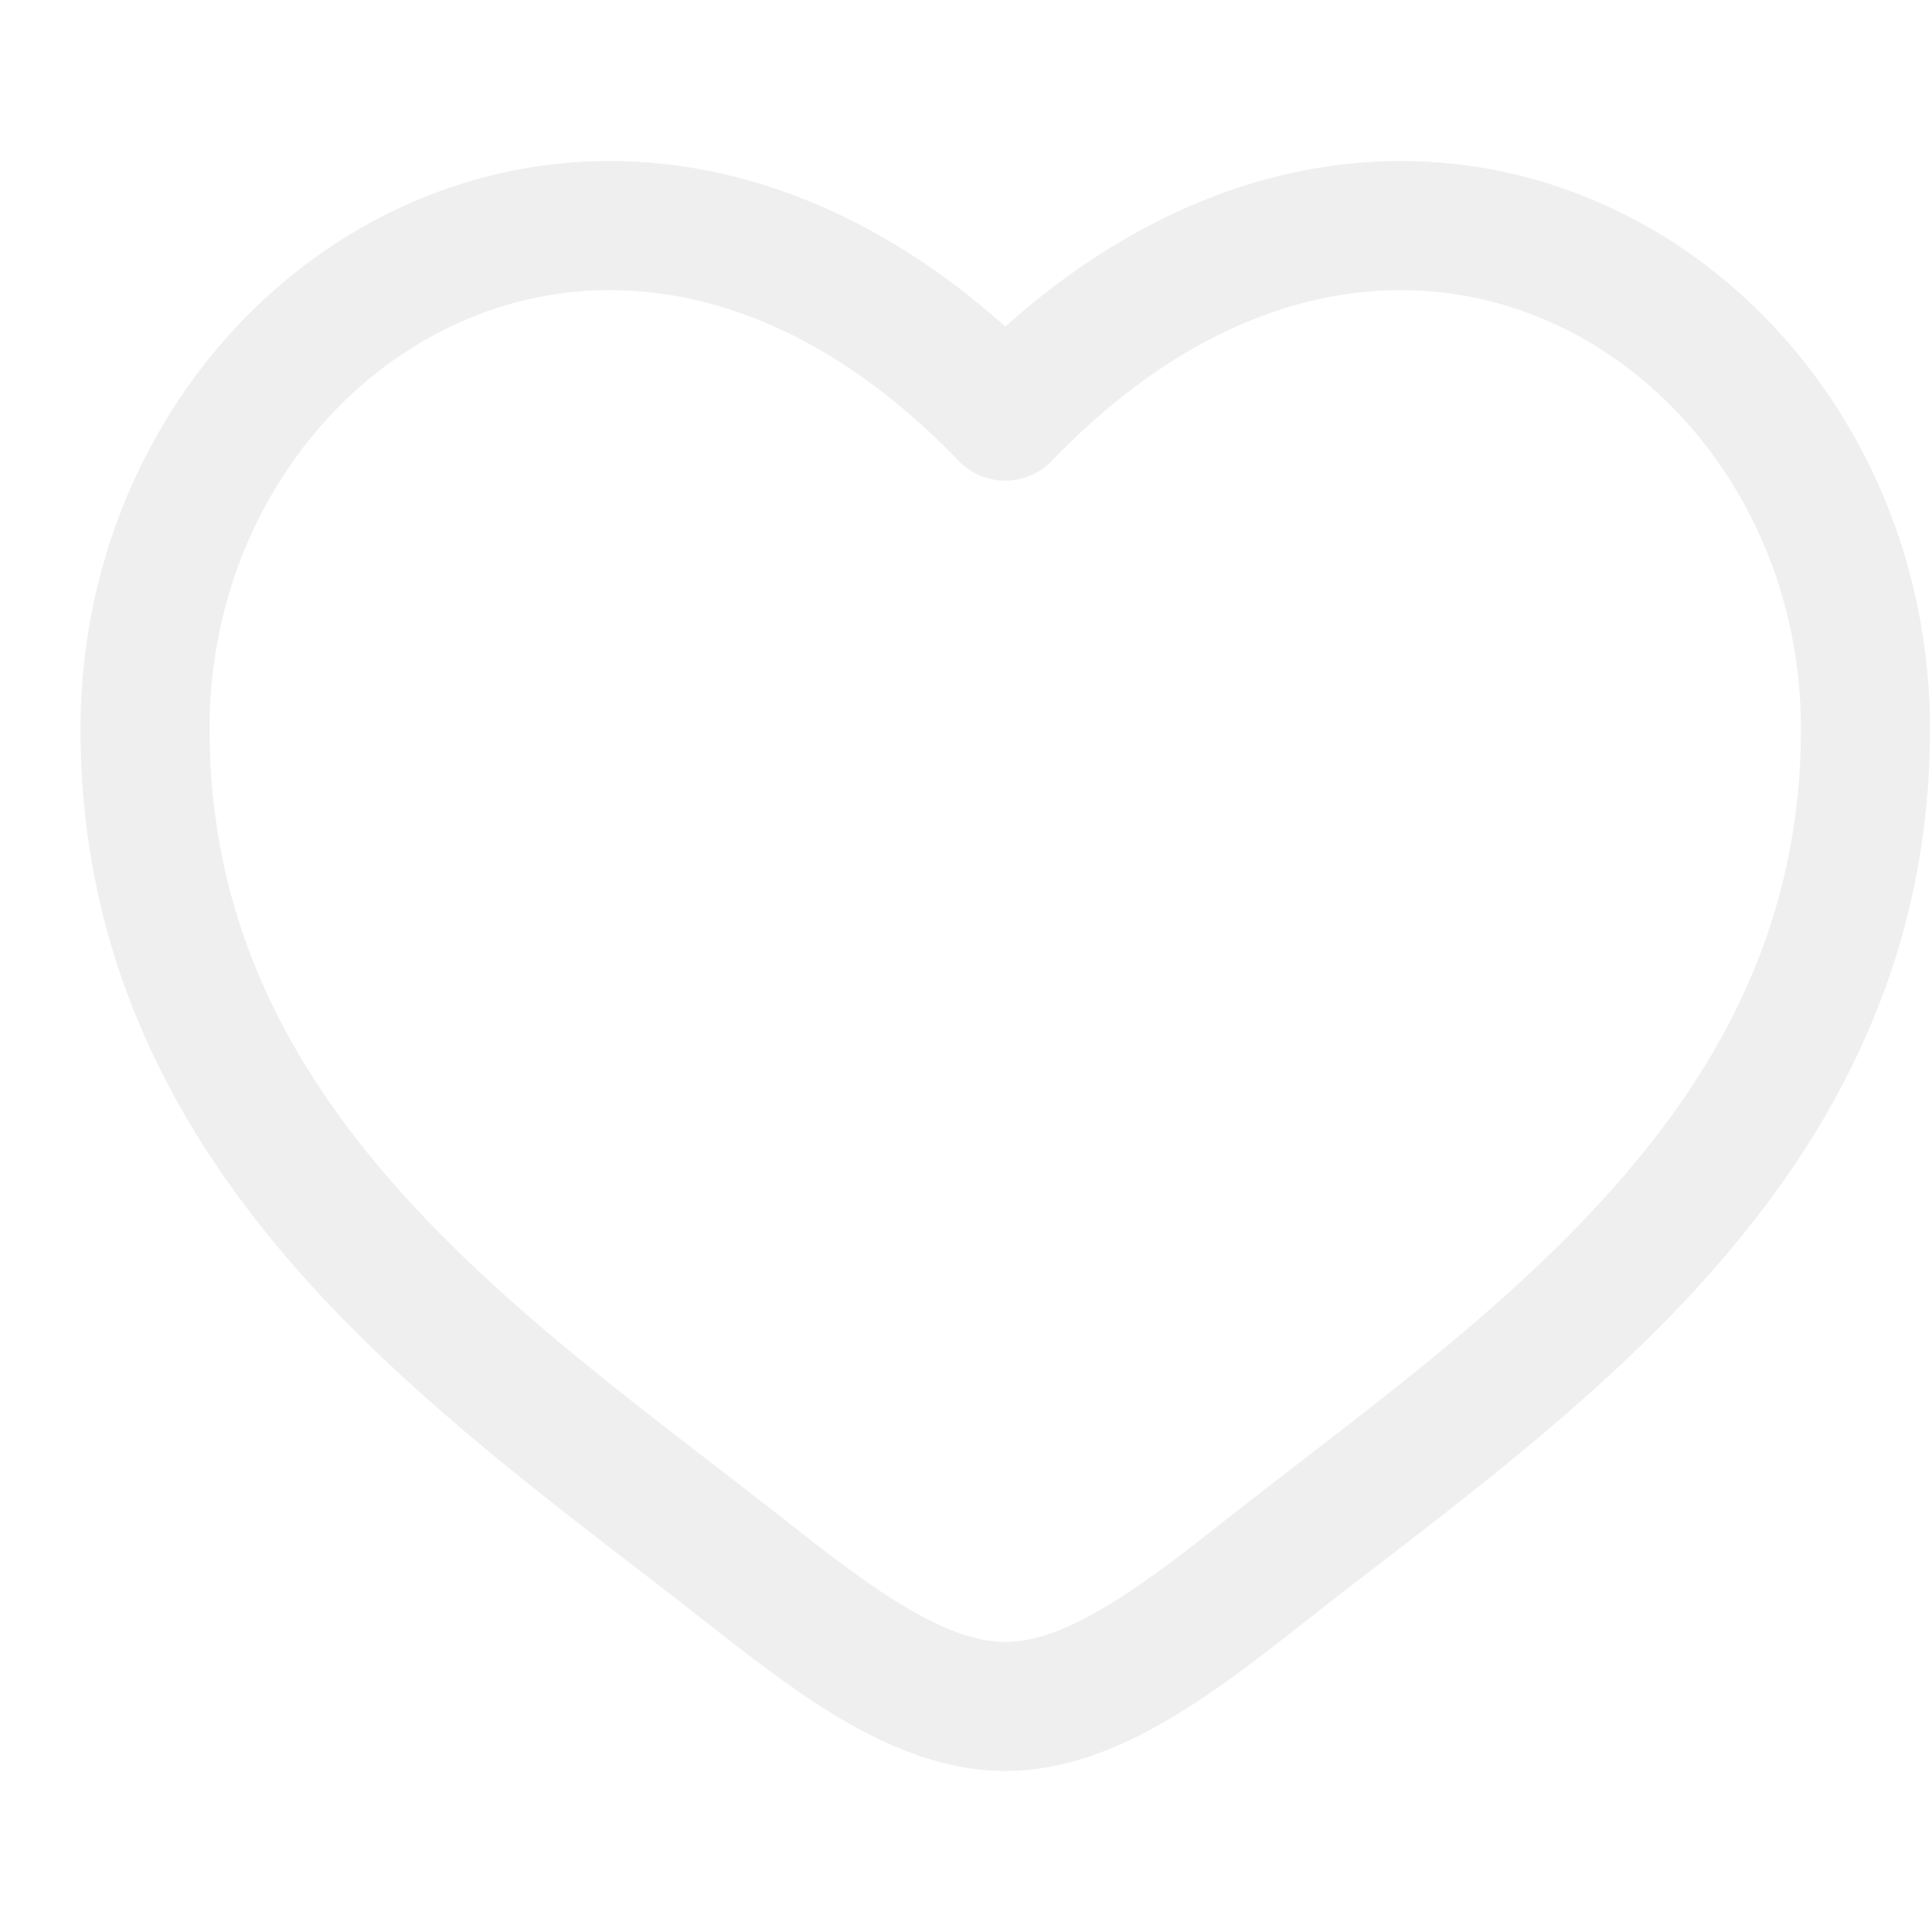
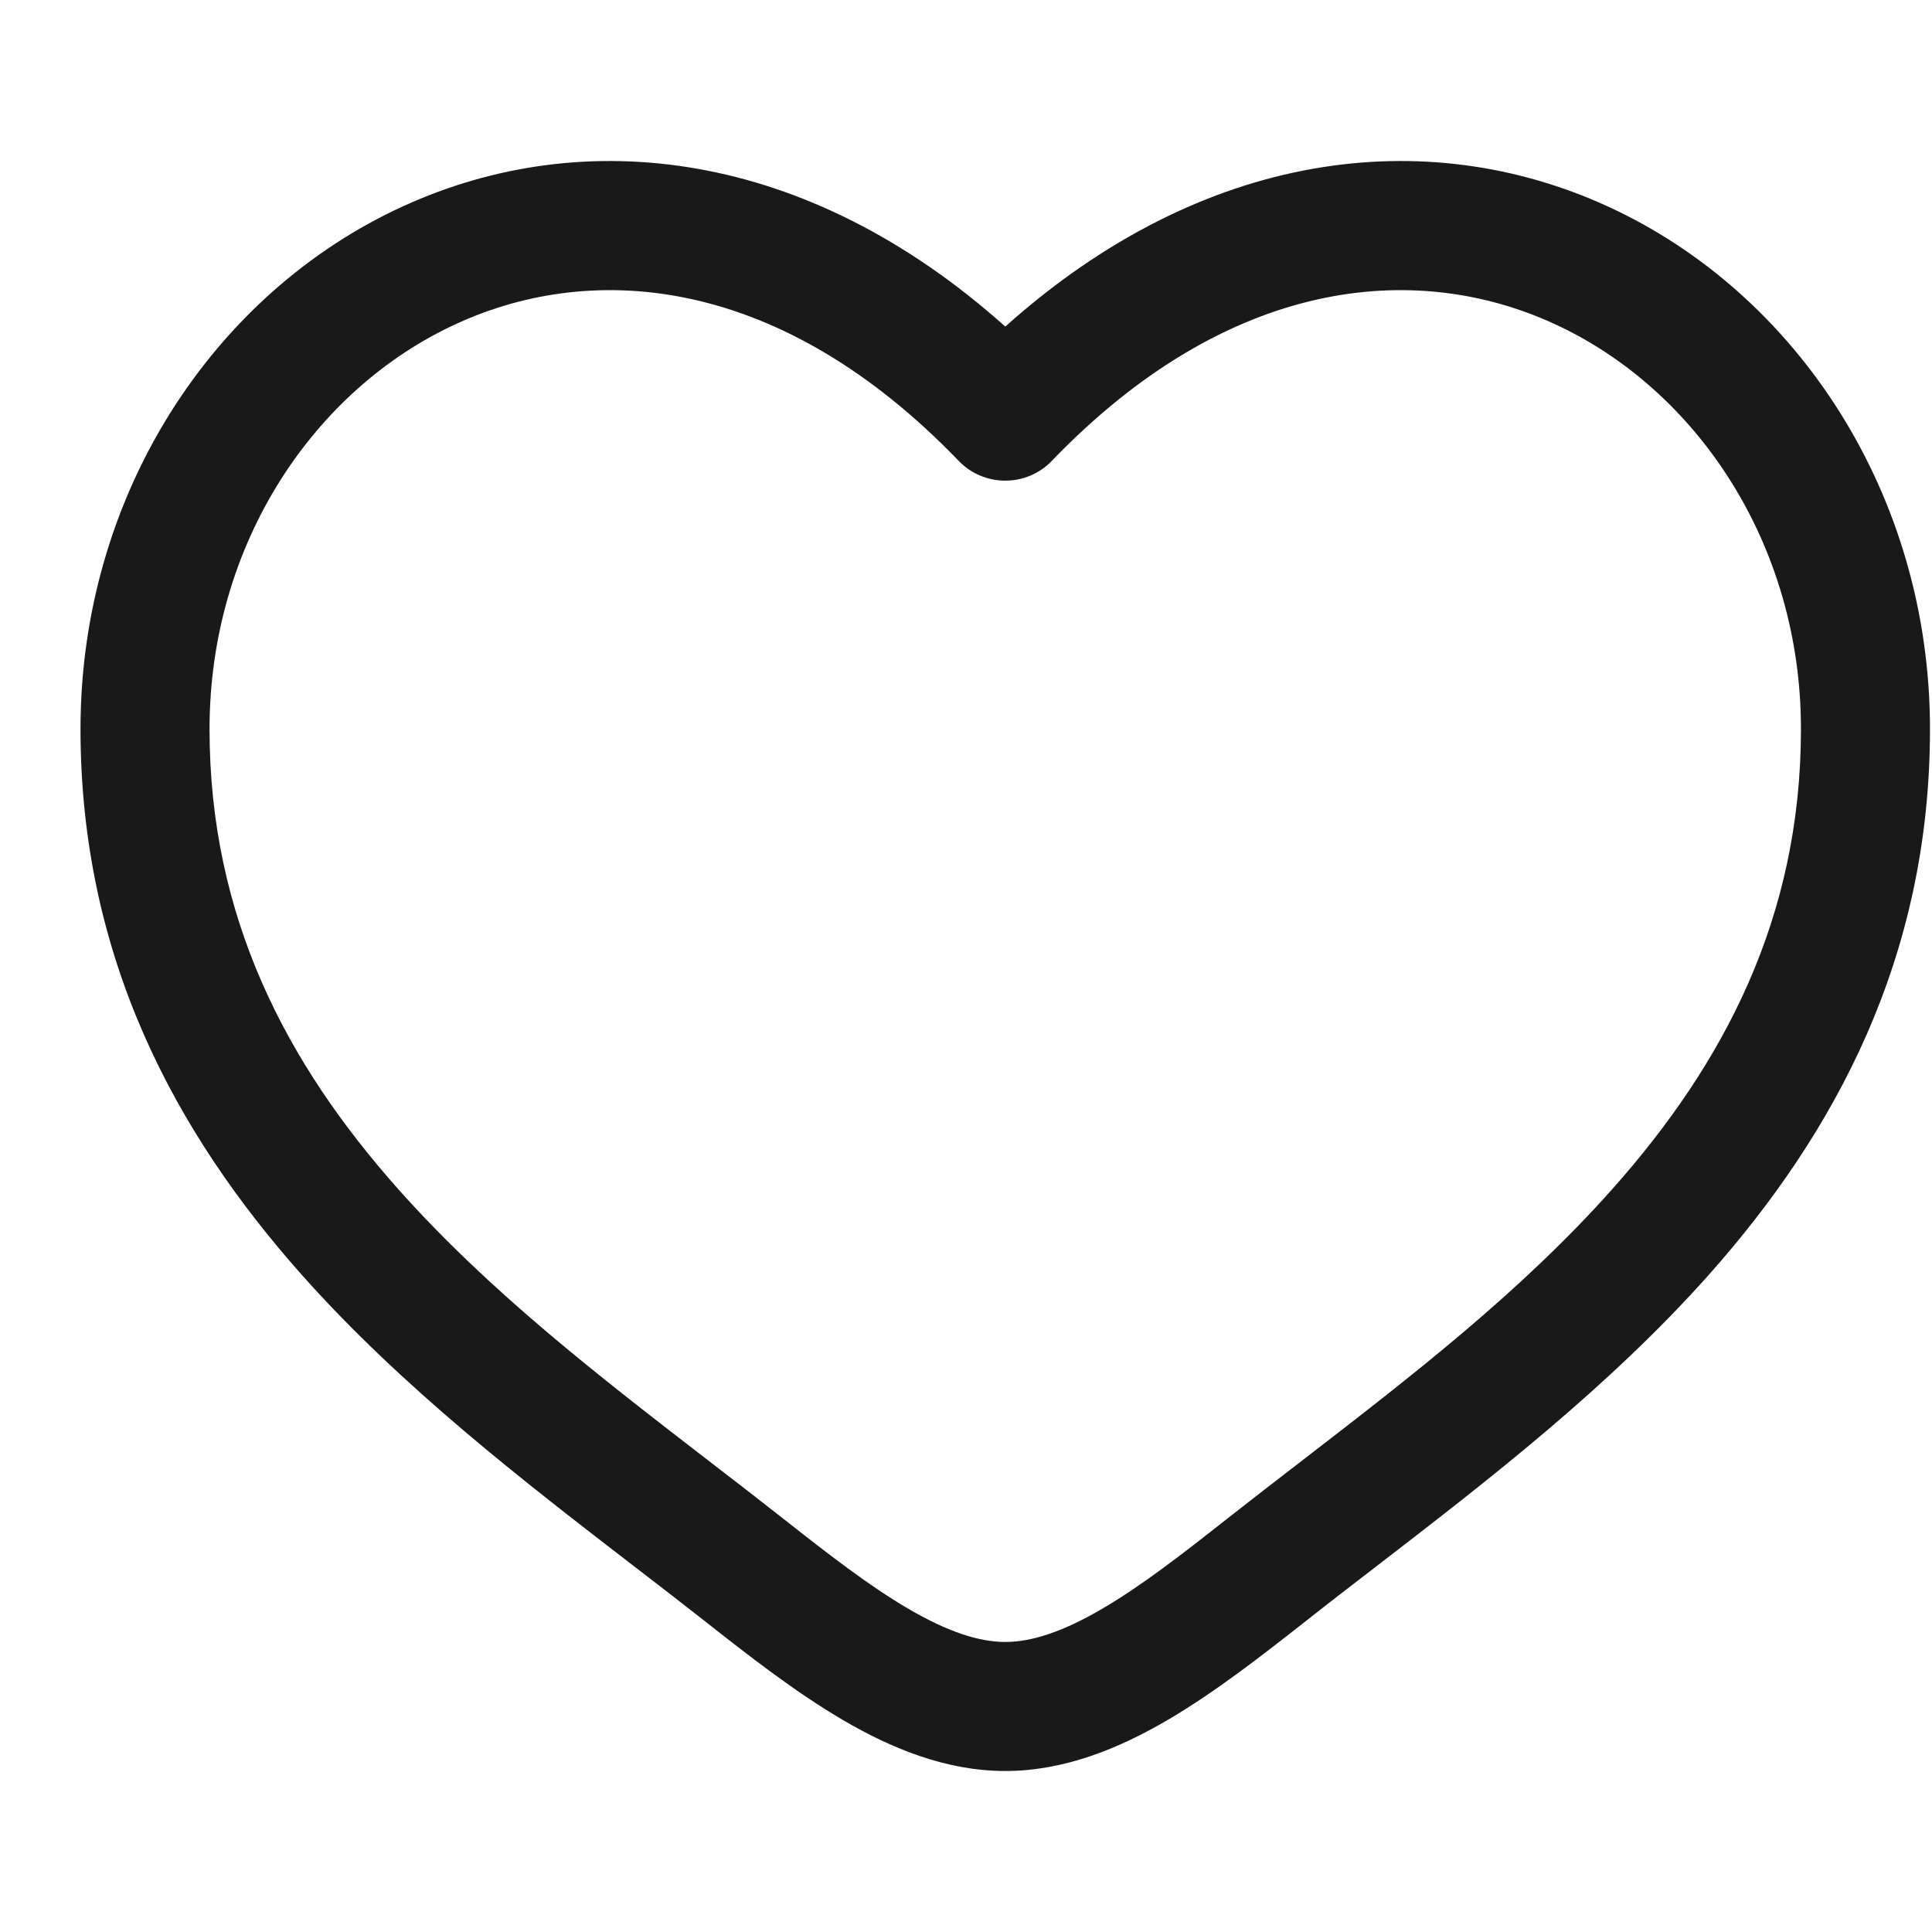
<svg xmlns="http://www.w3.org/2000/svg" width="24" height="24" viewBox="0 0 24 24" fill="none">
-   <path fill-rule="evenodd" clip-rule="evenodd" d="M5.675 4.02C3.902 4.83 2.603 6.757 2.603 9.056C2.603 11.404 3.564 13.214 4.941 14.765C6.077 16.044 7.451 17.103 8.791 18.137C9.11 18.382 9.426 18.626 9.737 18.871C10.299 19.314 10.801 19.703 11.284 19.985C11.768 20.268 12.157 20.397 12.488 20.397C12.819 20.397 13.208 20.268 13.691 19.985C14.175 19.703 14.676 19.314 15.238 18.871C15.549 18.626 15.866 18.382 16.184 18.137C17.524 17.103 18.899 16.044 20.034 14.765C21.412 13.214 22.372 11.404 22.372 9.056C22.372 6.757 21.074 4.83 19.301 4.02C17.578 3.232 15.264 3.441 13.065 5.726C12.914 5.883 12.706 5.971 12.488 5.971C12.27 5.971 12.061 5.883 11.91 5.726C9.711 3.441 7.397 3.232 5.675 4.02ZM12.488 4.057C10.017 1.846 7.25 1.537 5.008 2.562C2.64 3.644 1 6.158 1 9.056C1 11.904 2.187 14.077 3.743 15.83C4.989 17.233 6.514 18.407 7.861 19.445C8.167 19.68 8.463 19.908 8.745 20.13C9.292 20.561 9.88 21.021 10.475 21.369C11.07 21.717 11.75 22 12.488 22C13.225 22 13.905 21.717 14.5 21.369C15.096 21.021 15.683 20.561 16.231 20.13C16.512 19.908 16.808 19.68 17.114 19.445C18.461 18.407 19.986 17.233 21.233 15.83C22.789 14.077 23.975 11.904 23.975 9.056C23.975 6.158 22.335 3.644 19.967 2.562C17.725 1.537 14.958 1.846 12.488 4.057Z" fill="#EFEFEF" />
+   <path fill-rule="evenodd" clip-rule="evenodd" d="M5.675 4.02C3.902 4.83 2.603 6.757 2.603 9.056C2.603 11.404 3.564 13.214 4.941 14.765C6.077 16.044 7.451 17.103 8.791 18.137C9.11 18.382 9.426 18.626 9.737 18.871C10.299 19.314 10.801 19.703 11.284 19.985C11.768 20.268 12.157 20.397 12.488 20.397C12.819 20.397 13.208 20.268 13.691 19.985C14.175 19.703 14.676 19.314 15.238 18.871C15.549 18.626 15.866 18.382 16.184 18.137C17.524 17.103 18.899 16.044 20.034 14.765C21.412 13.214 22.372 11.404 22.372 9.056C22.372 6.757 21.074 4.83 19.301 4.02C17.578 3.232 15.264 3.441 13.065 5.726C12.914 5.883 12.706 5.971 12.488 5.971C12.27 5.971 12.061 5.883 11.91 5.726C9.711 3.441 7.397 3.232 5.675 4.02ZM12.488 4.057C10.017 1.846 7.25 1.537 5.008 2.562C2.64 3.644 1 6.158 1 9.056C1 11.904 2.187 14.077 3.743 15.83C4.989 17.233 6.514 18.407 7.861 19.445C8.167 19.68 8.463 19.908 8.745 20.13C9.292 20.561 9.88 21.021 10.475 21.369C11.07 21.717 11.75 22 12.488 22C13.225 22 13.905 21.717 14.5 21.369C15.096 21.021 15.683 20.561 16.231 20.13C16.512 19.908 16.808 19.68 17.114 19.445C18.461 18.407 19.986 17.233 21.233 15.83C22.789 14.077 23.975 11.904 23.975 9.056C23.975 6.158 22.335 3.644 19.967 2.562C17.725 1.537 14.958 1.846 12.488 4.057Z" fill="#1a1919" />
</svg>
